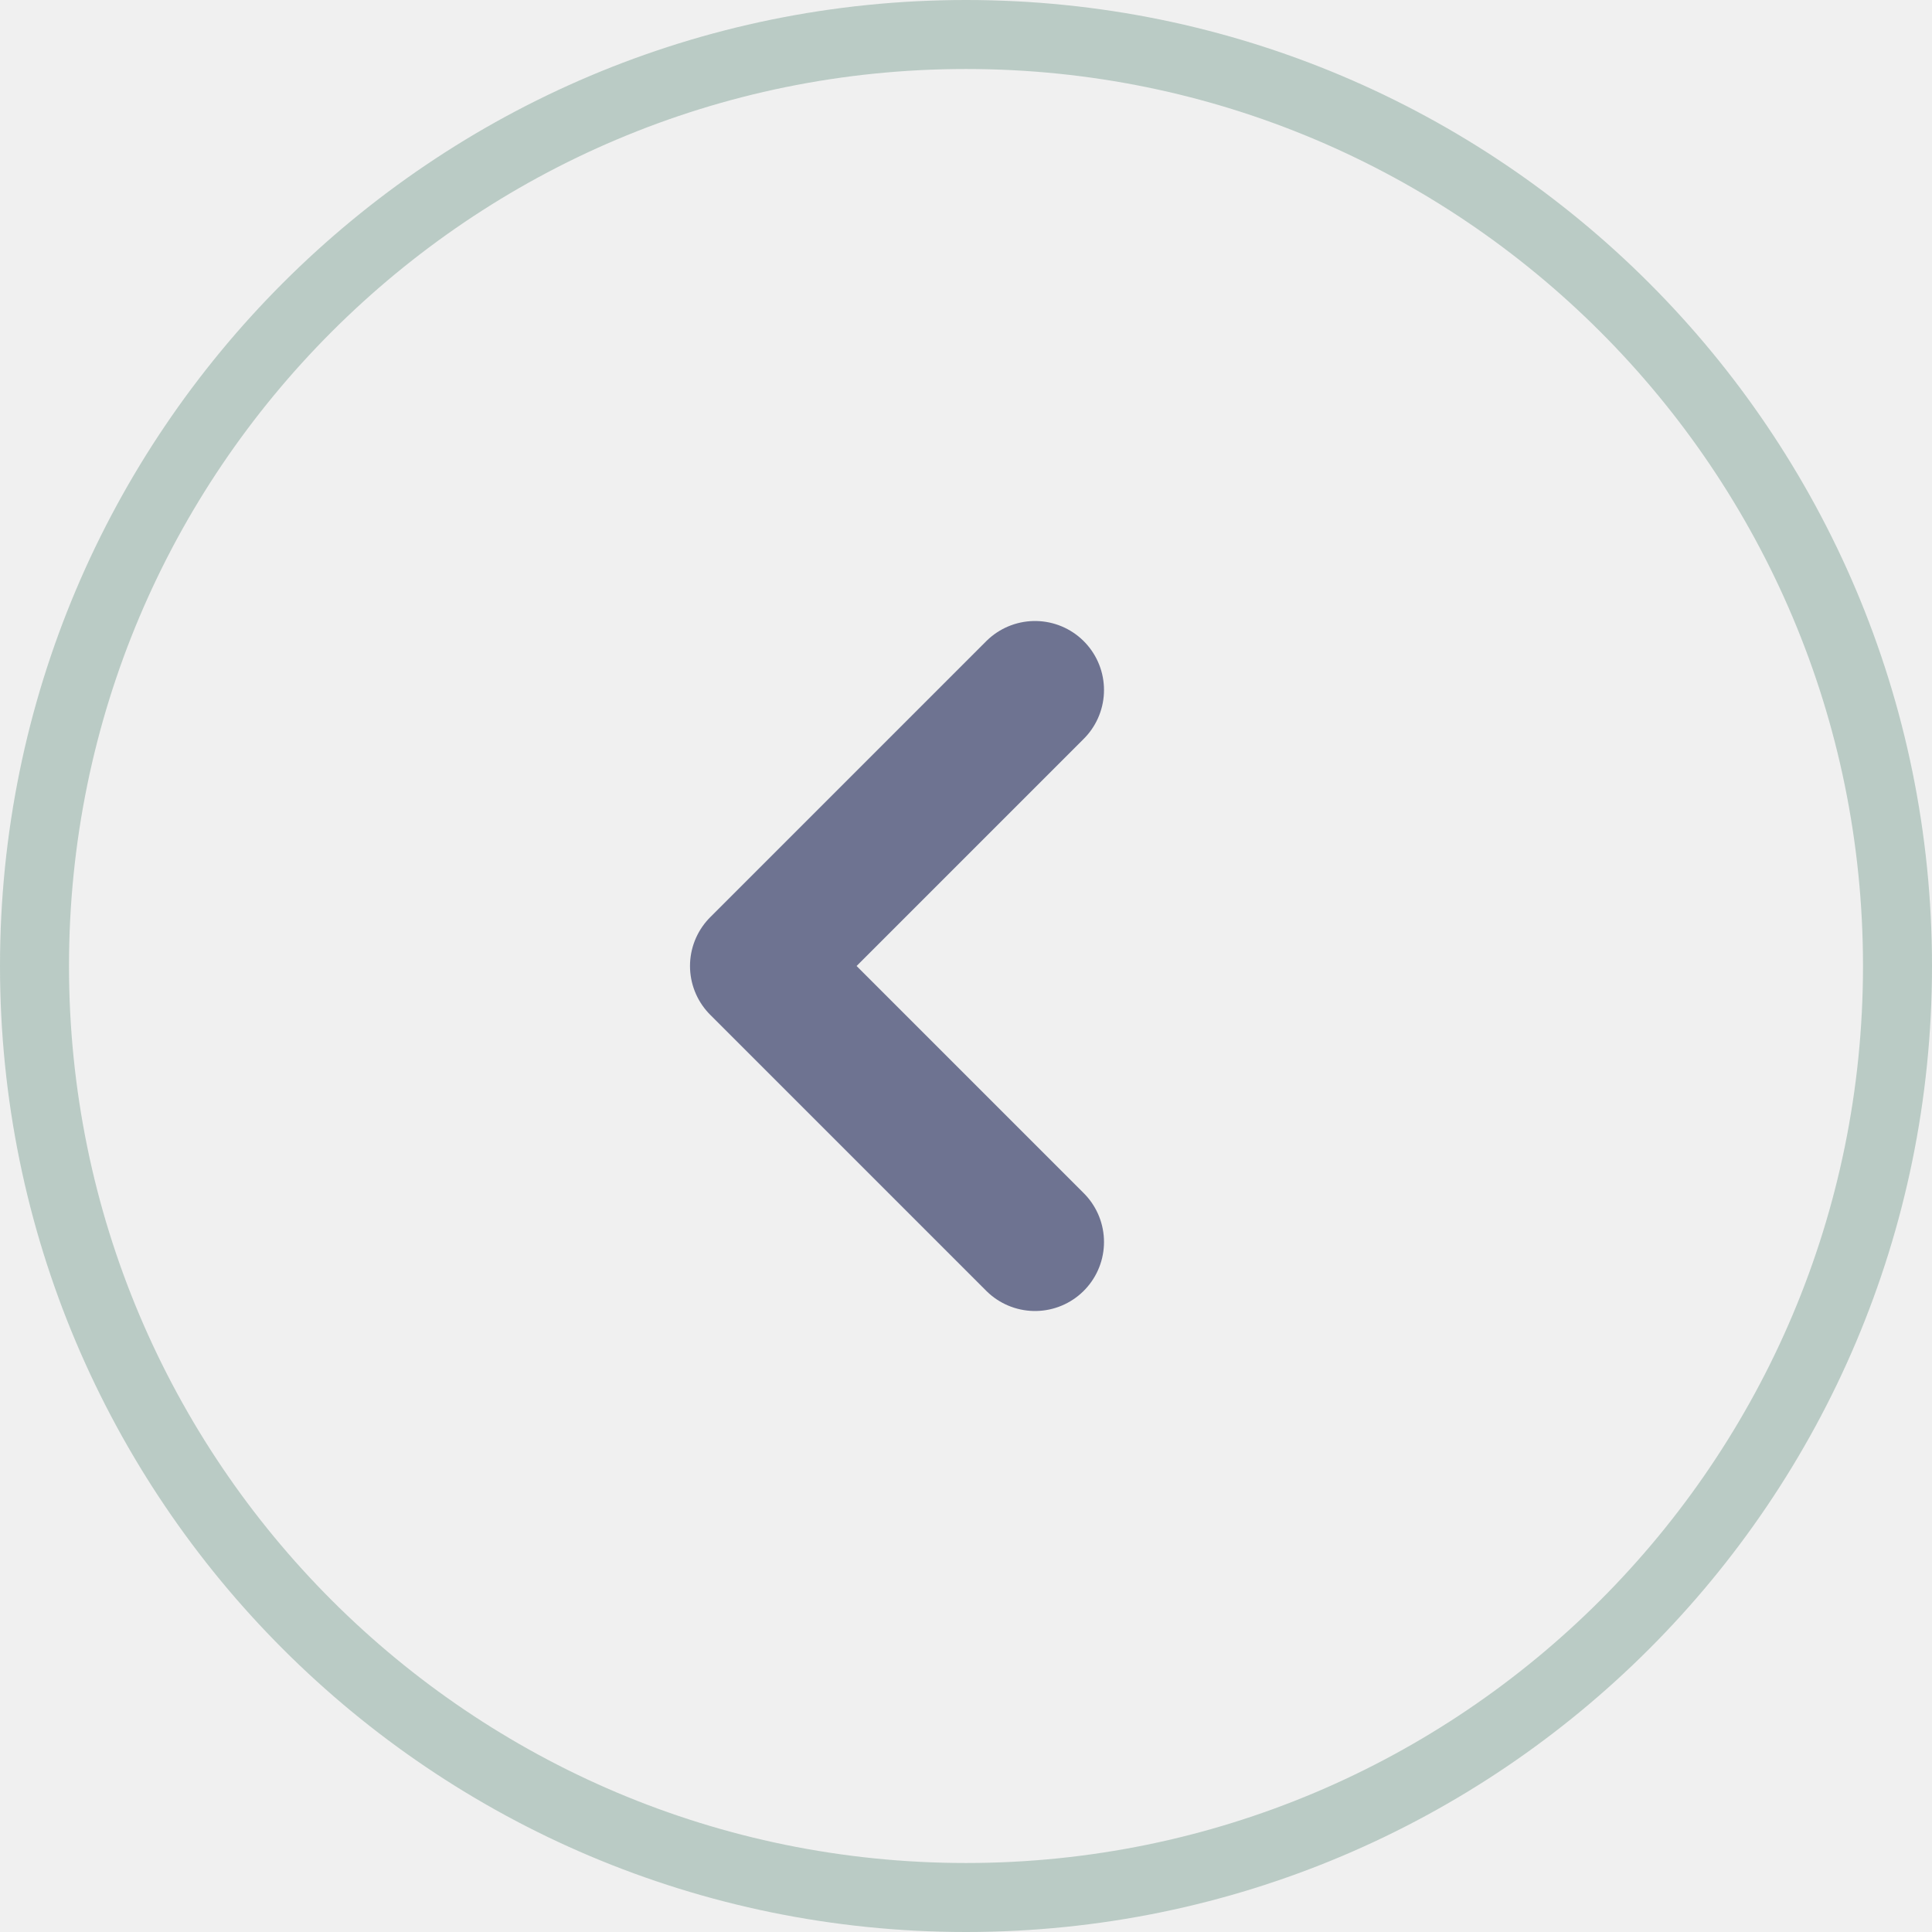
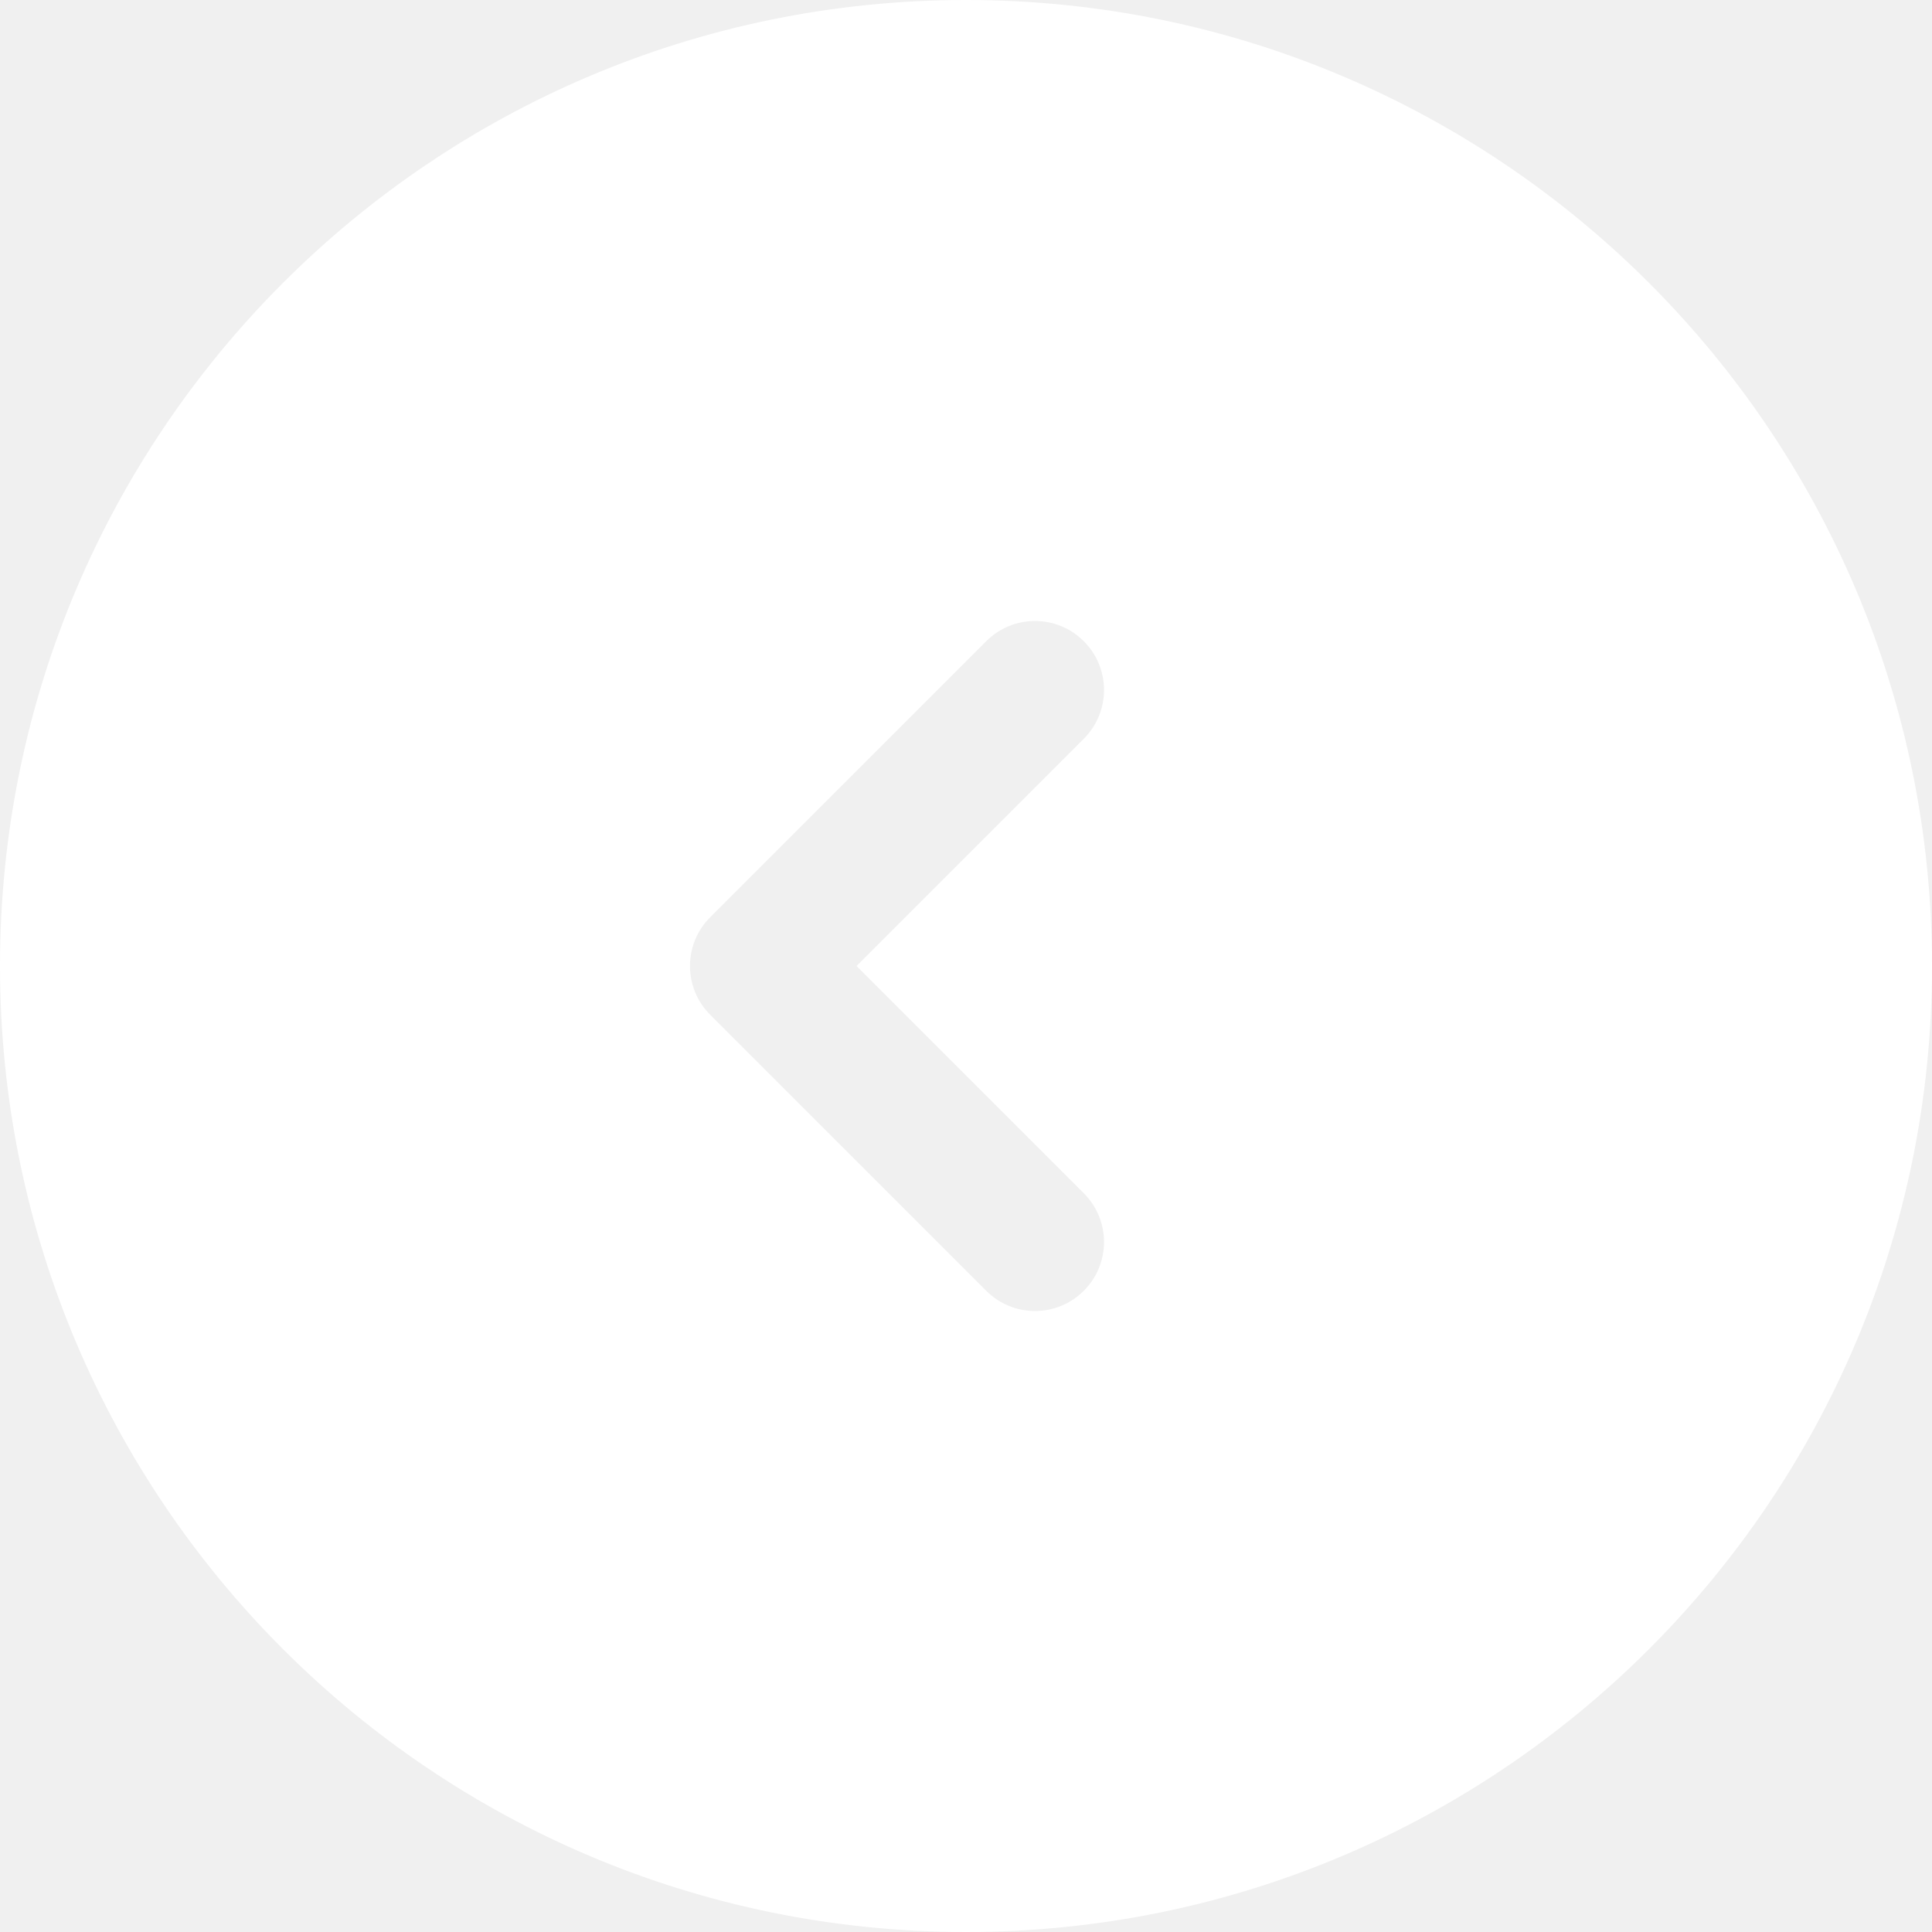
<svg xmlns="http://www.w3.org/2000/svg" width="28" height="28" viewBox="0 0 28 28" fill="none">
-   <path d="M15 18L11 14L15 10" stroke="#6E7391" stroke-width="2" stroke-linecap="round" stroke-linejoin="round" />
-   <rect x="0.5" y="0.5" width="27" height="27" rx="13.5" stroke="#6A9586" stroke-opacity="0.4" />
+   <path fill-rule="evenodd" clip-rule="evenodd" d="M14 28C21.732 28 28 21.732 28 14C28 6.268 21.732 0 14 0C6.268 0 0 6.268 0 14C0 21.732 6.268 28 14 28ZM14.293 9.293L10.293 13.293C9.902 13.683 9.902 14.317 10.293 14.707L14.293 18.707C14.683 19.098 15.317 19.098 15.707 18.707C16.098 18.317 16.098 17.683 15.707 17.293L12.414 14L15.707 10.707C16.098 10.317 16.098 9.683 15.707 9.293C15.317 8.902 14.683 8.902 14.293 9.293Z" fill="white" />
</svg>
